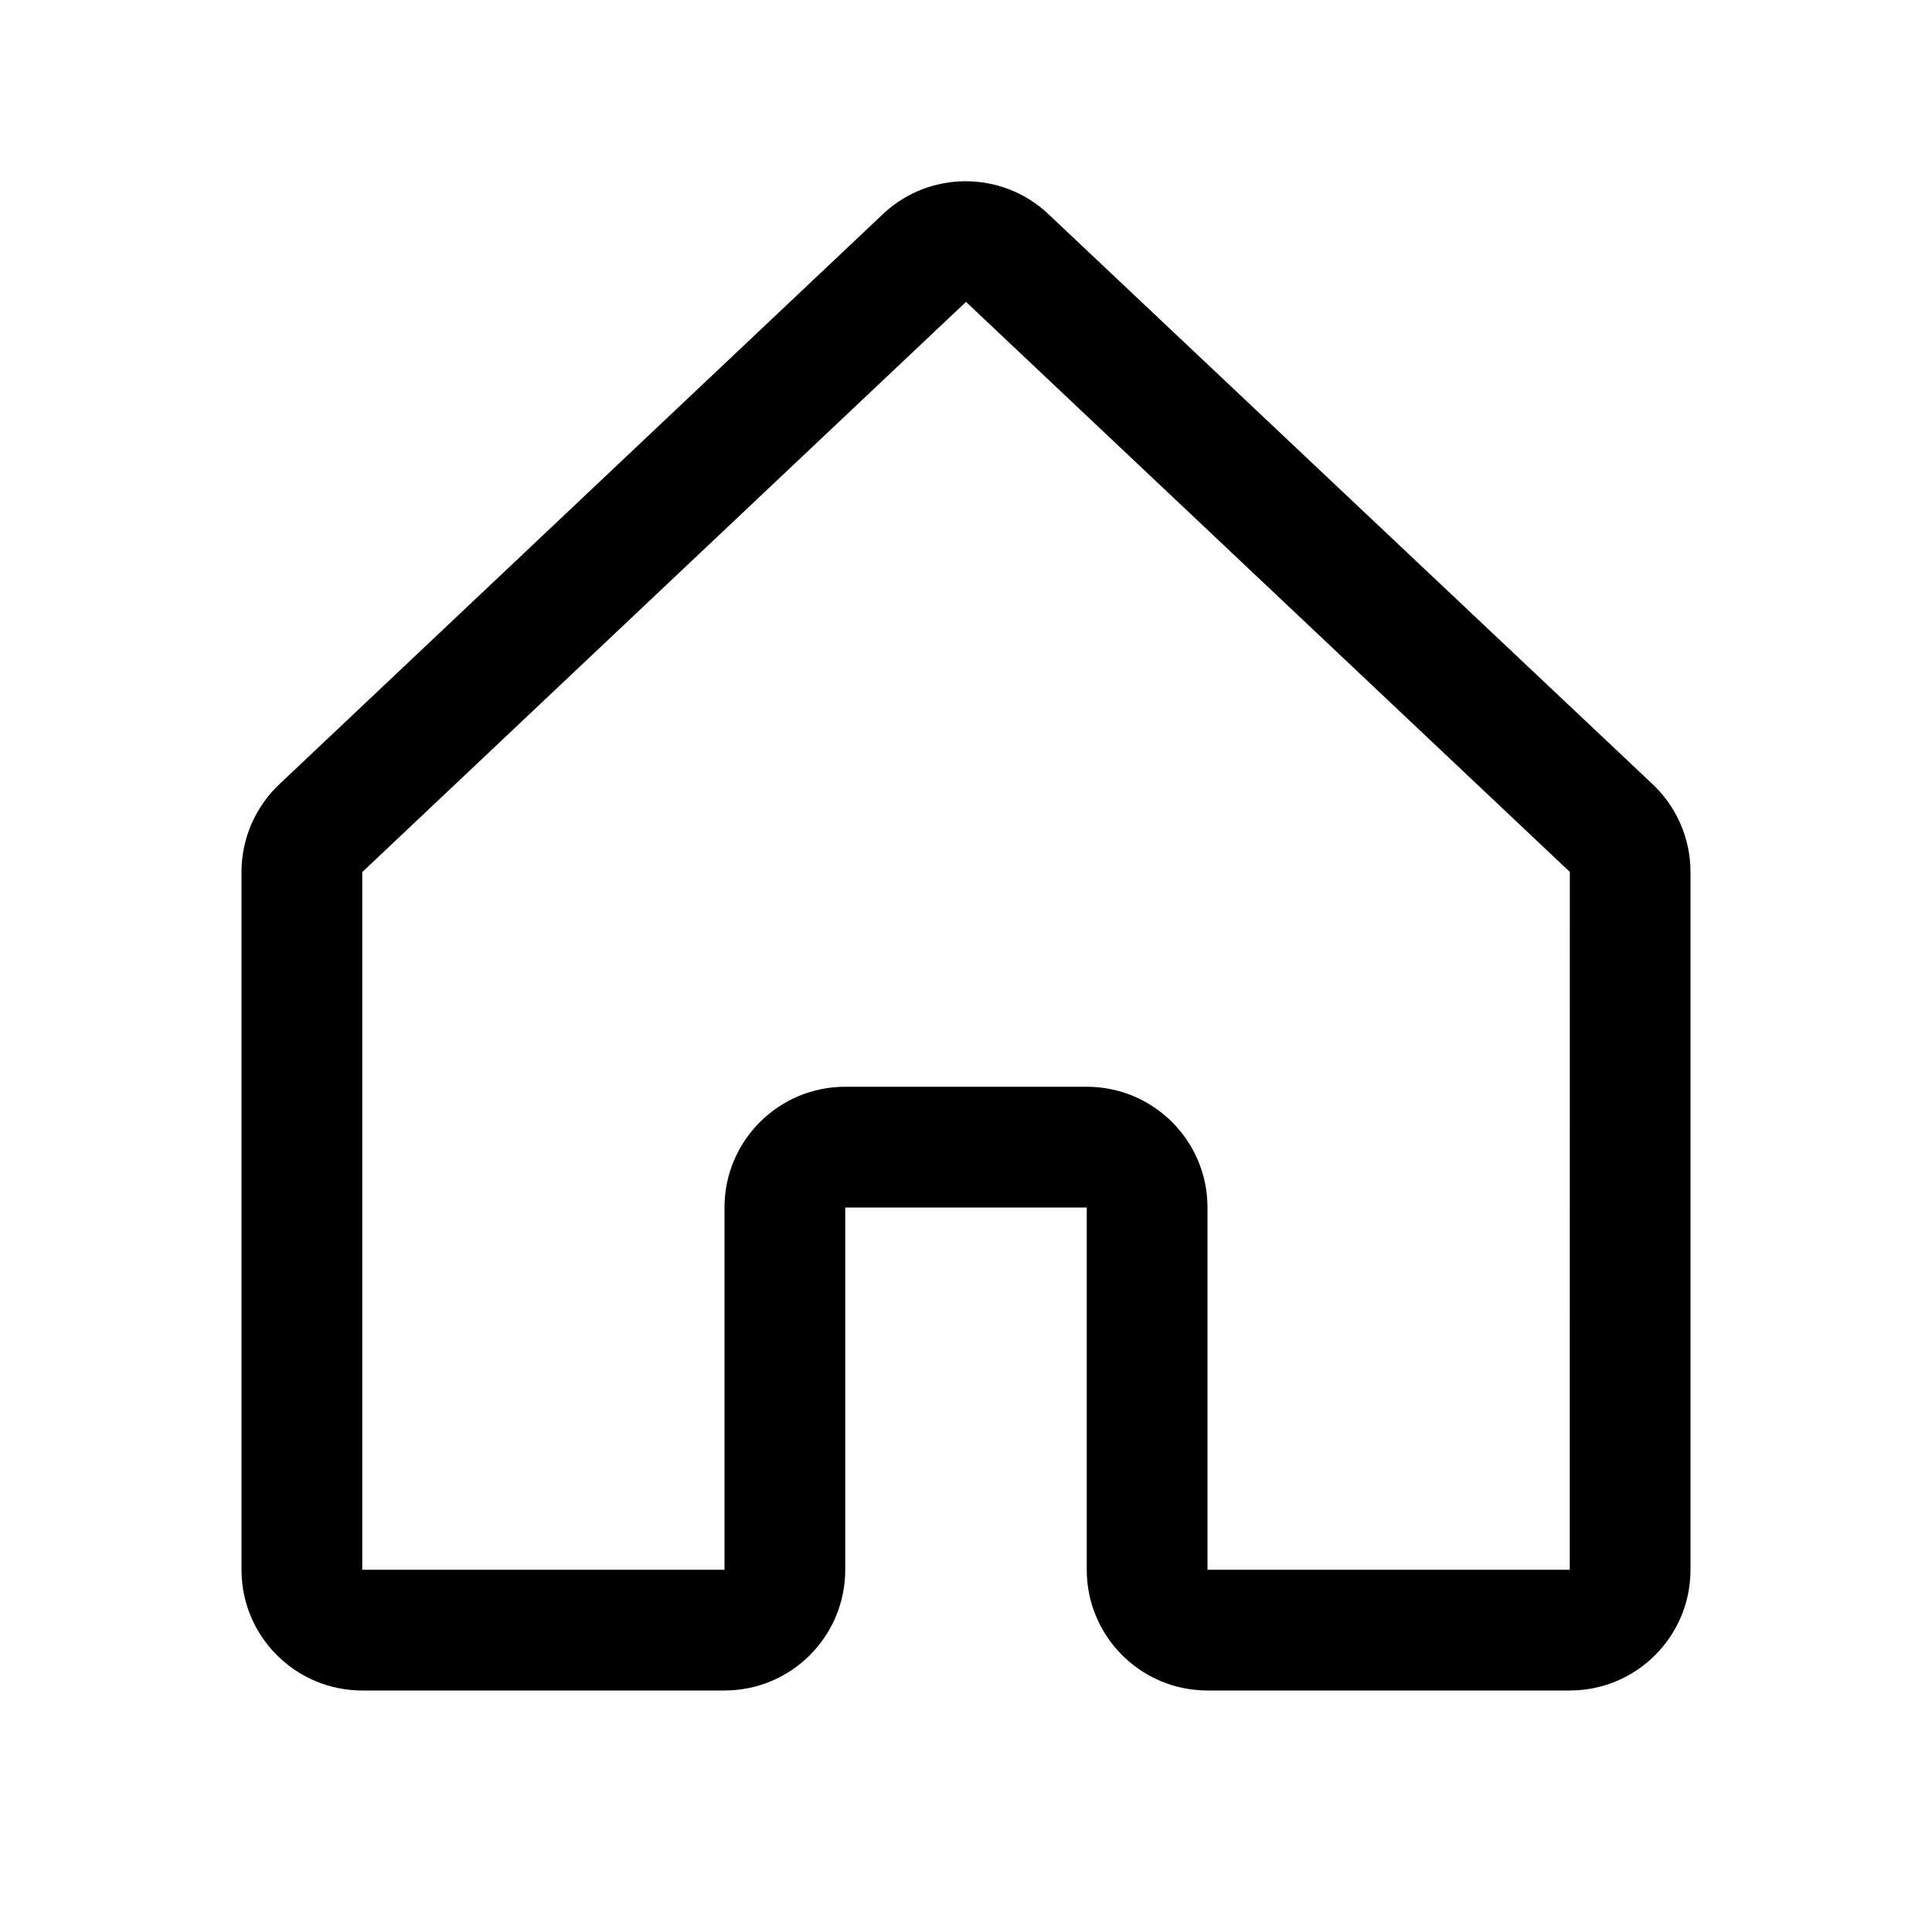
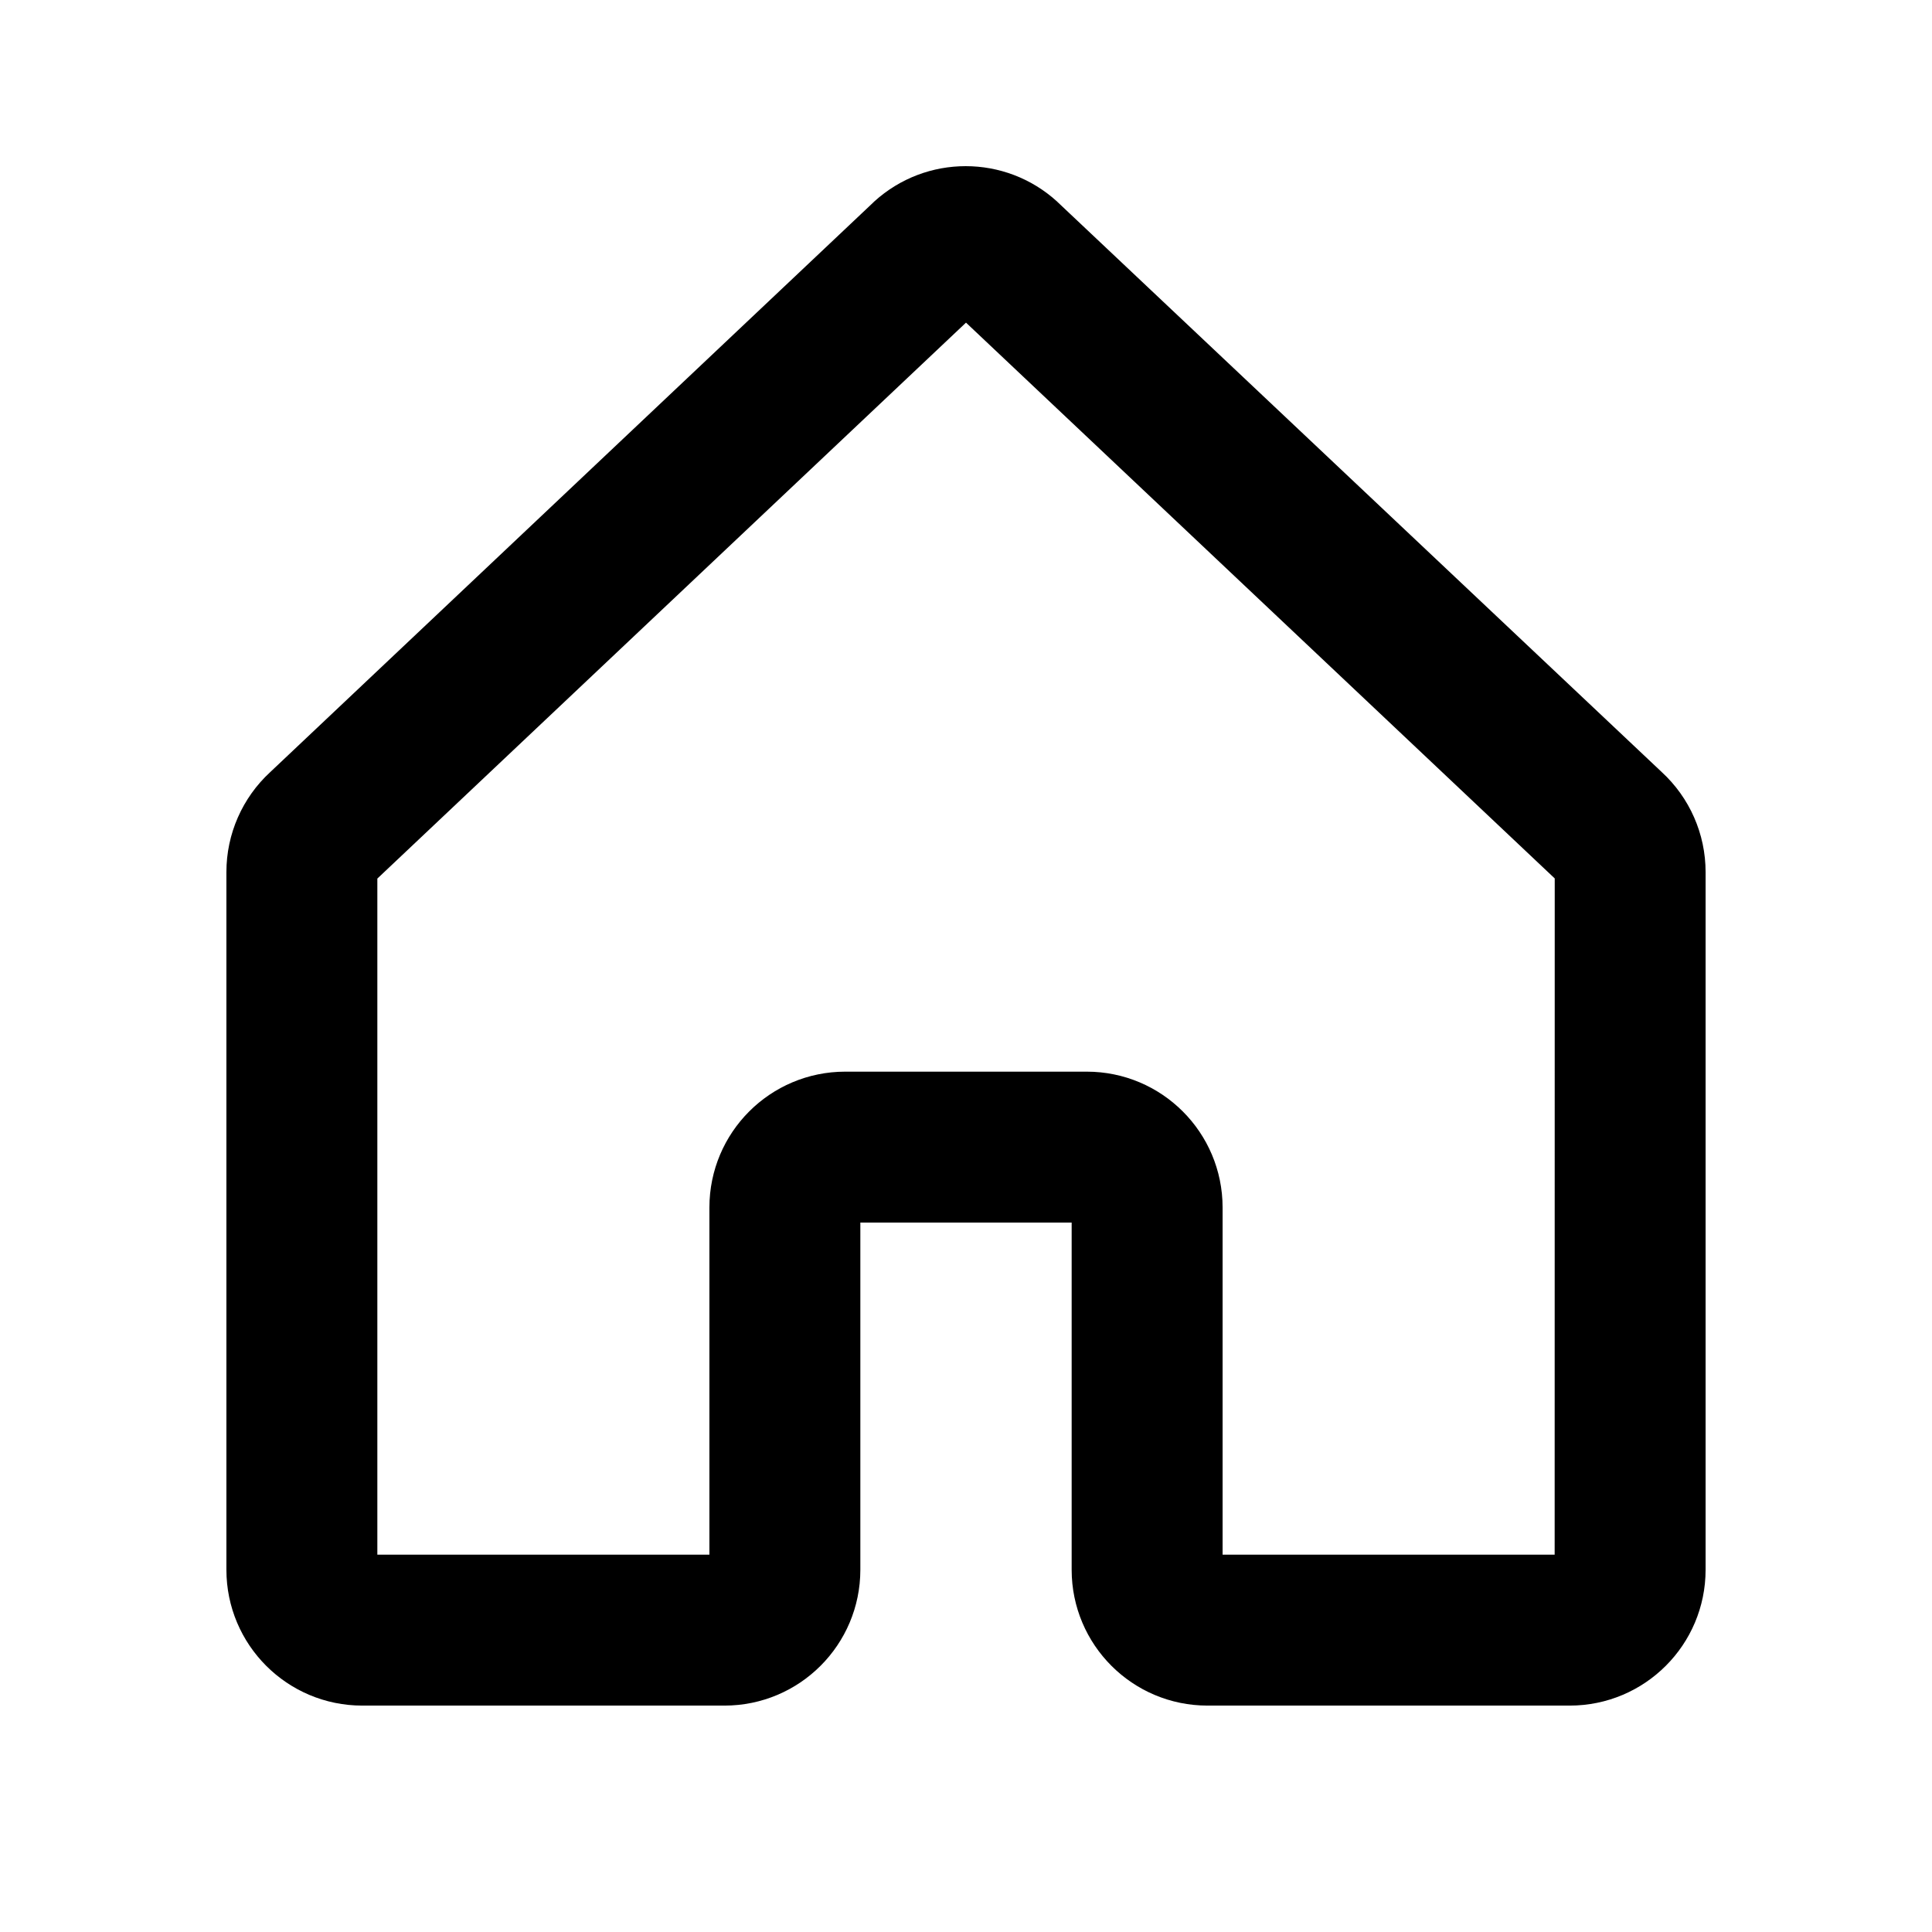
<svg xmlns="http://www.w3.org/2000/svg" viewBox="0 0 256 256" fill="#000000">
-   <path d="M218.83,103.77l-80-75.48a1.14,1.14,0,0,1-.11-.11,16,16,0,0,0-21.53,0l-.11.11L37.17,103.77A16,16,0,0,0,32,115.55V208a16,16,0,0,0,16,16H96a16,16,0,0,0,16-16V160h32v48a16,16,0,0,0,16,16h48a16,16,0,0,0,16-16V115.55A16,16,0,0,0,218.83,103.77ZM208,208H160V160a16,16,0,0,0-16-16H112a16,16,0,0,0-16,16v48H48V115.55l.11-.1L128,40l79.9,75.43.11.1Z" />
+   <path stroke="#000000" stroke-width="4" stroke-linejoin="round" d="M218.83,103.77l-80-75.48a1.14,1.14,0,0,1-.11-.11,16,16,0,0,0-21.53,0l-.11.11L37.17,103.77A16,16,0,0,0,32,115.55V208a16,16,0,0,0,16,16H96a16,16,0,0,0,16-16V160h32v48a16,16,0,0,0,16,16h48a16,16,0,0,0,16-16V115.55A16,16,0,0,0,218.83,103.77ZM208,208H160V160a16,16,0,0,0-16-16H112a16,16,0,0,0-16,16v48H48V115.55l.11-.1L128,40l79.9,75.43.11.1Z" />
</svg>
